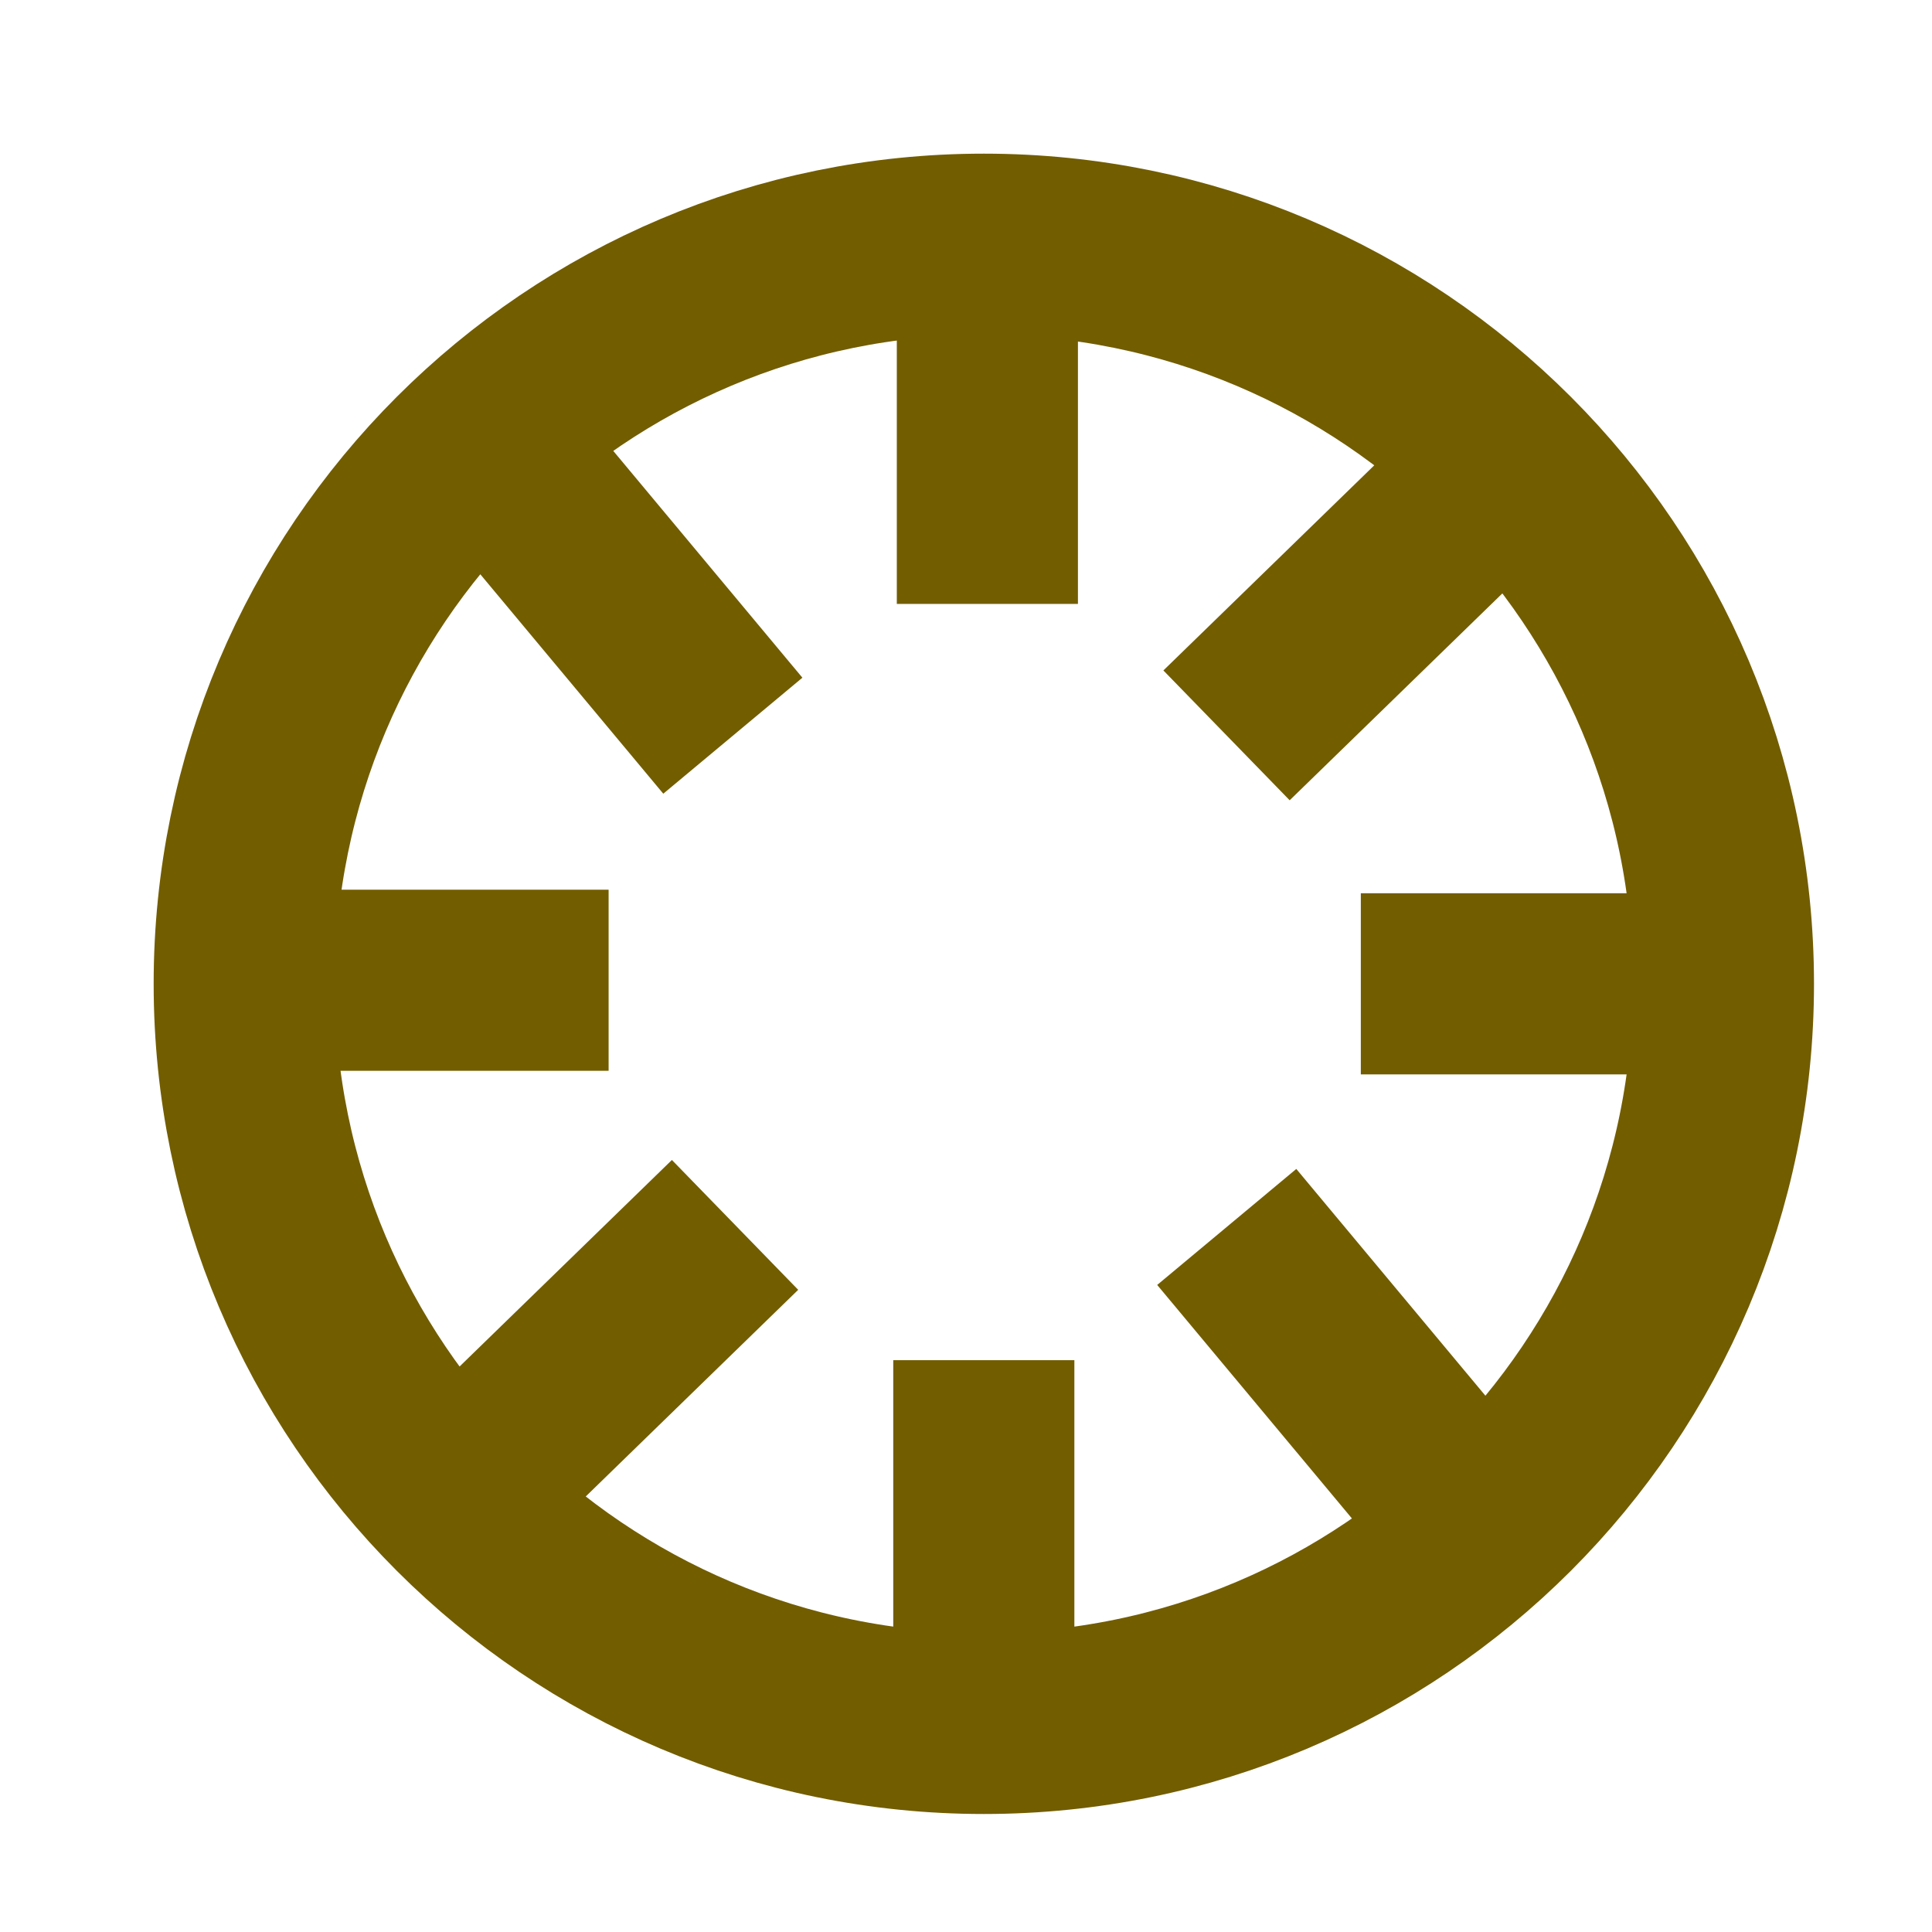
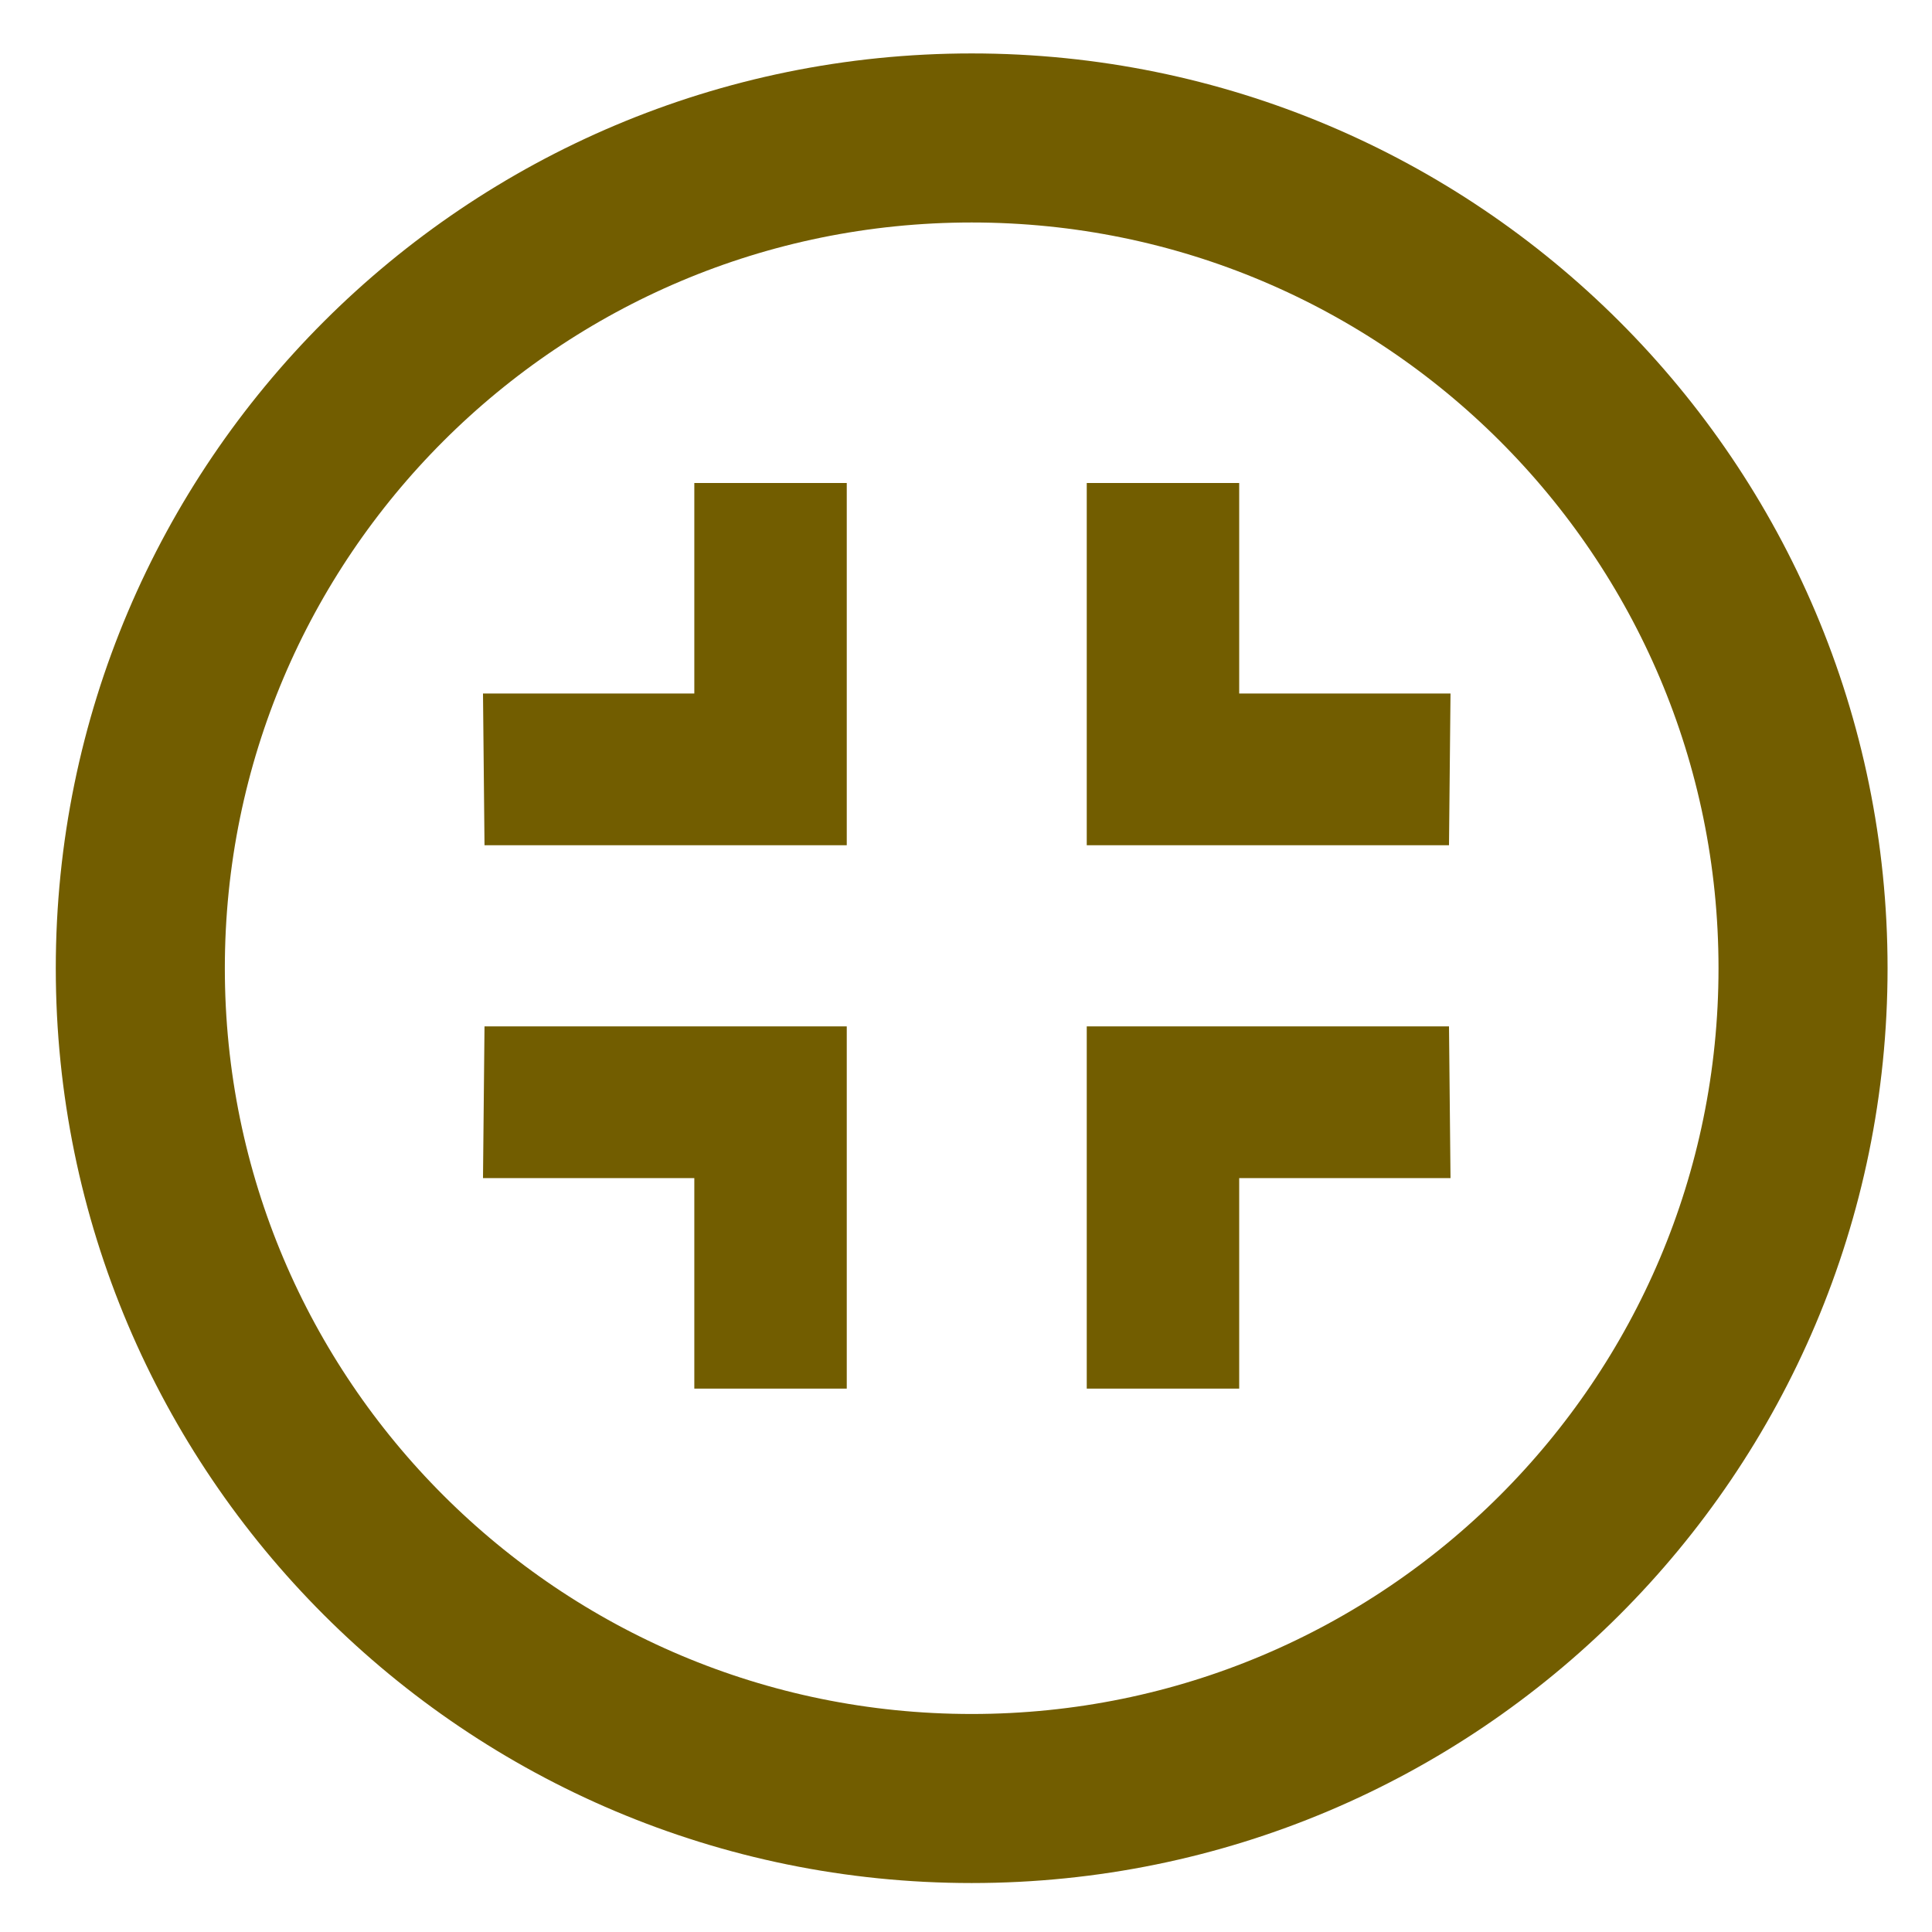
- <svg xmlns="http://www.w3.org/2000/svg" width="64.0px" height="64.0px" viewBox="0 0 64.0 64.0" version="1.1" id="SVGRoot">
-   <defs id="defs21093" />
+ <svg xmlns="http://www.w3.org/2000/svg" width="32.0px" height="32.0px" viewBox="0 0 32.0 32.0" version="1.1" id="SVGRoot">
+   <defs id="defs7195" />
  <g id="layer1">
-     <path id="path25375-1" style="fill:none;stroke:#725d00;stroke-width:6;stroke-linecap:square;stroke-dasharray:none;stroke-opacity:1" d="m 42.559,42.948 5.297,6.352 v 0 0 m -30.798,-33.585 5.297,6.352 v 0 0 m 25.724,10.524 h 6.81 v 0 M 10.351,32.472 h 6.81 v 0 m 15.429,15.586 v 6.142 m 0.118,-43.337 v 6.142 m 10.073,5.263 4.576,-4.451 m -29.734,29.302 4.576,-4.451 M 57.091,32.59 A 24.501,24.501 0 0 1 32.59,57.091 24.501,24.501 0 0 1 8.09,32.59 24.501,24.501 0 0 1 32.59,8.09 24.501,24.501 0 0 1 57.091,32.59 Z" />
+     <ellipse style="fill:none;stroke:#725d00;stroke-width:2.8;stroke-linecap:round;stroke-linejoin:round;paint-order:fill markers stroke;stroke-dasharray:none;stroke-opacity:1;fill-opacity:1" id="path8698" cx="16.094" cy="16.037" rx="13.77" ry="13.752" />
+     <path id="rect17080" style="fill:#725d00;fill-opacity:1;stroke:none;stroke-width:3;stroke-linecap:square;stroke-linejoin:miter;stroke-dasharray:none;stroke-opacity:1;paint-order:fill markers stroke" d="m 11.5,8 v 3.487 H 8 L 8.025,14 h 3 3 V 11 8 Z" />
+     <path id="rect17080-0" style="fill:#725d00;fill-opacity:1;stroke:none;stroke-width:3;stroke-linecap:square;stroke-linejoin:miter;stroke-dasharray:none;stroke-opacity:1;paint-order:fill markers stroke" d="m 20.525,8 v 3.487 h 3.5 L 24,14 h -3 H 18 V 11 8 Z" />
+     <path id="rect17080-0-2" style="fill:#725d00;fill-opacity:1;stroke:none;stroke-width:3;stroke-linecap:square;stroke-linejoin:miter;stroke-dasharray:none;stroke-opacity:1;paint-order:fill markers stroke" d="m 20.525,23 v -3.487 h 3.5 L 24,17 h -3 H 18 v 3 3 z" />
+     <path id="rect17080-0-2-3" style="fill:#725d00;fill-opacity:1;stroke:none;stroke-width:3;stroke-linecap:square;stroke-linejoin:miter;stroke-dasharray:none;stroke-opacity:1;paint-order:fill markers stroke" d="M 11.5,23 V 19.513 H 8 L 8.025,17 h 3 3 v 3 3 z" />
  </g>
</svg>
